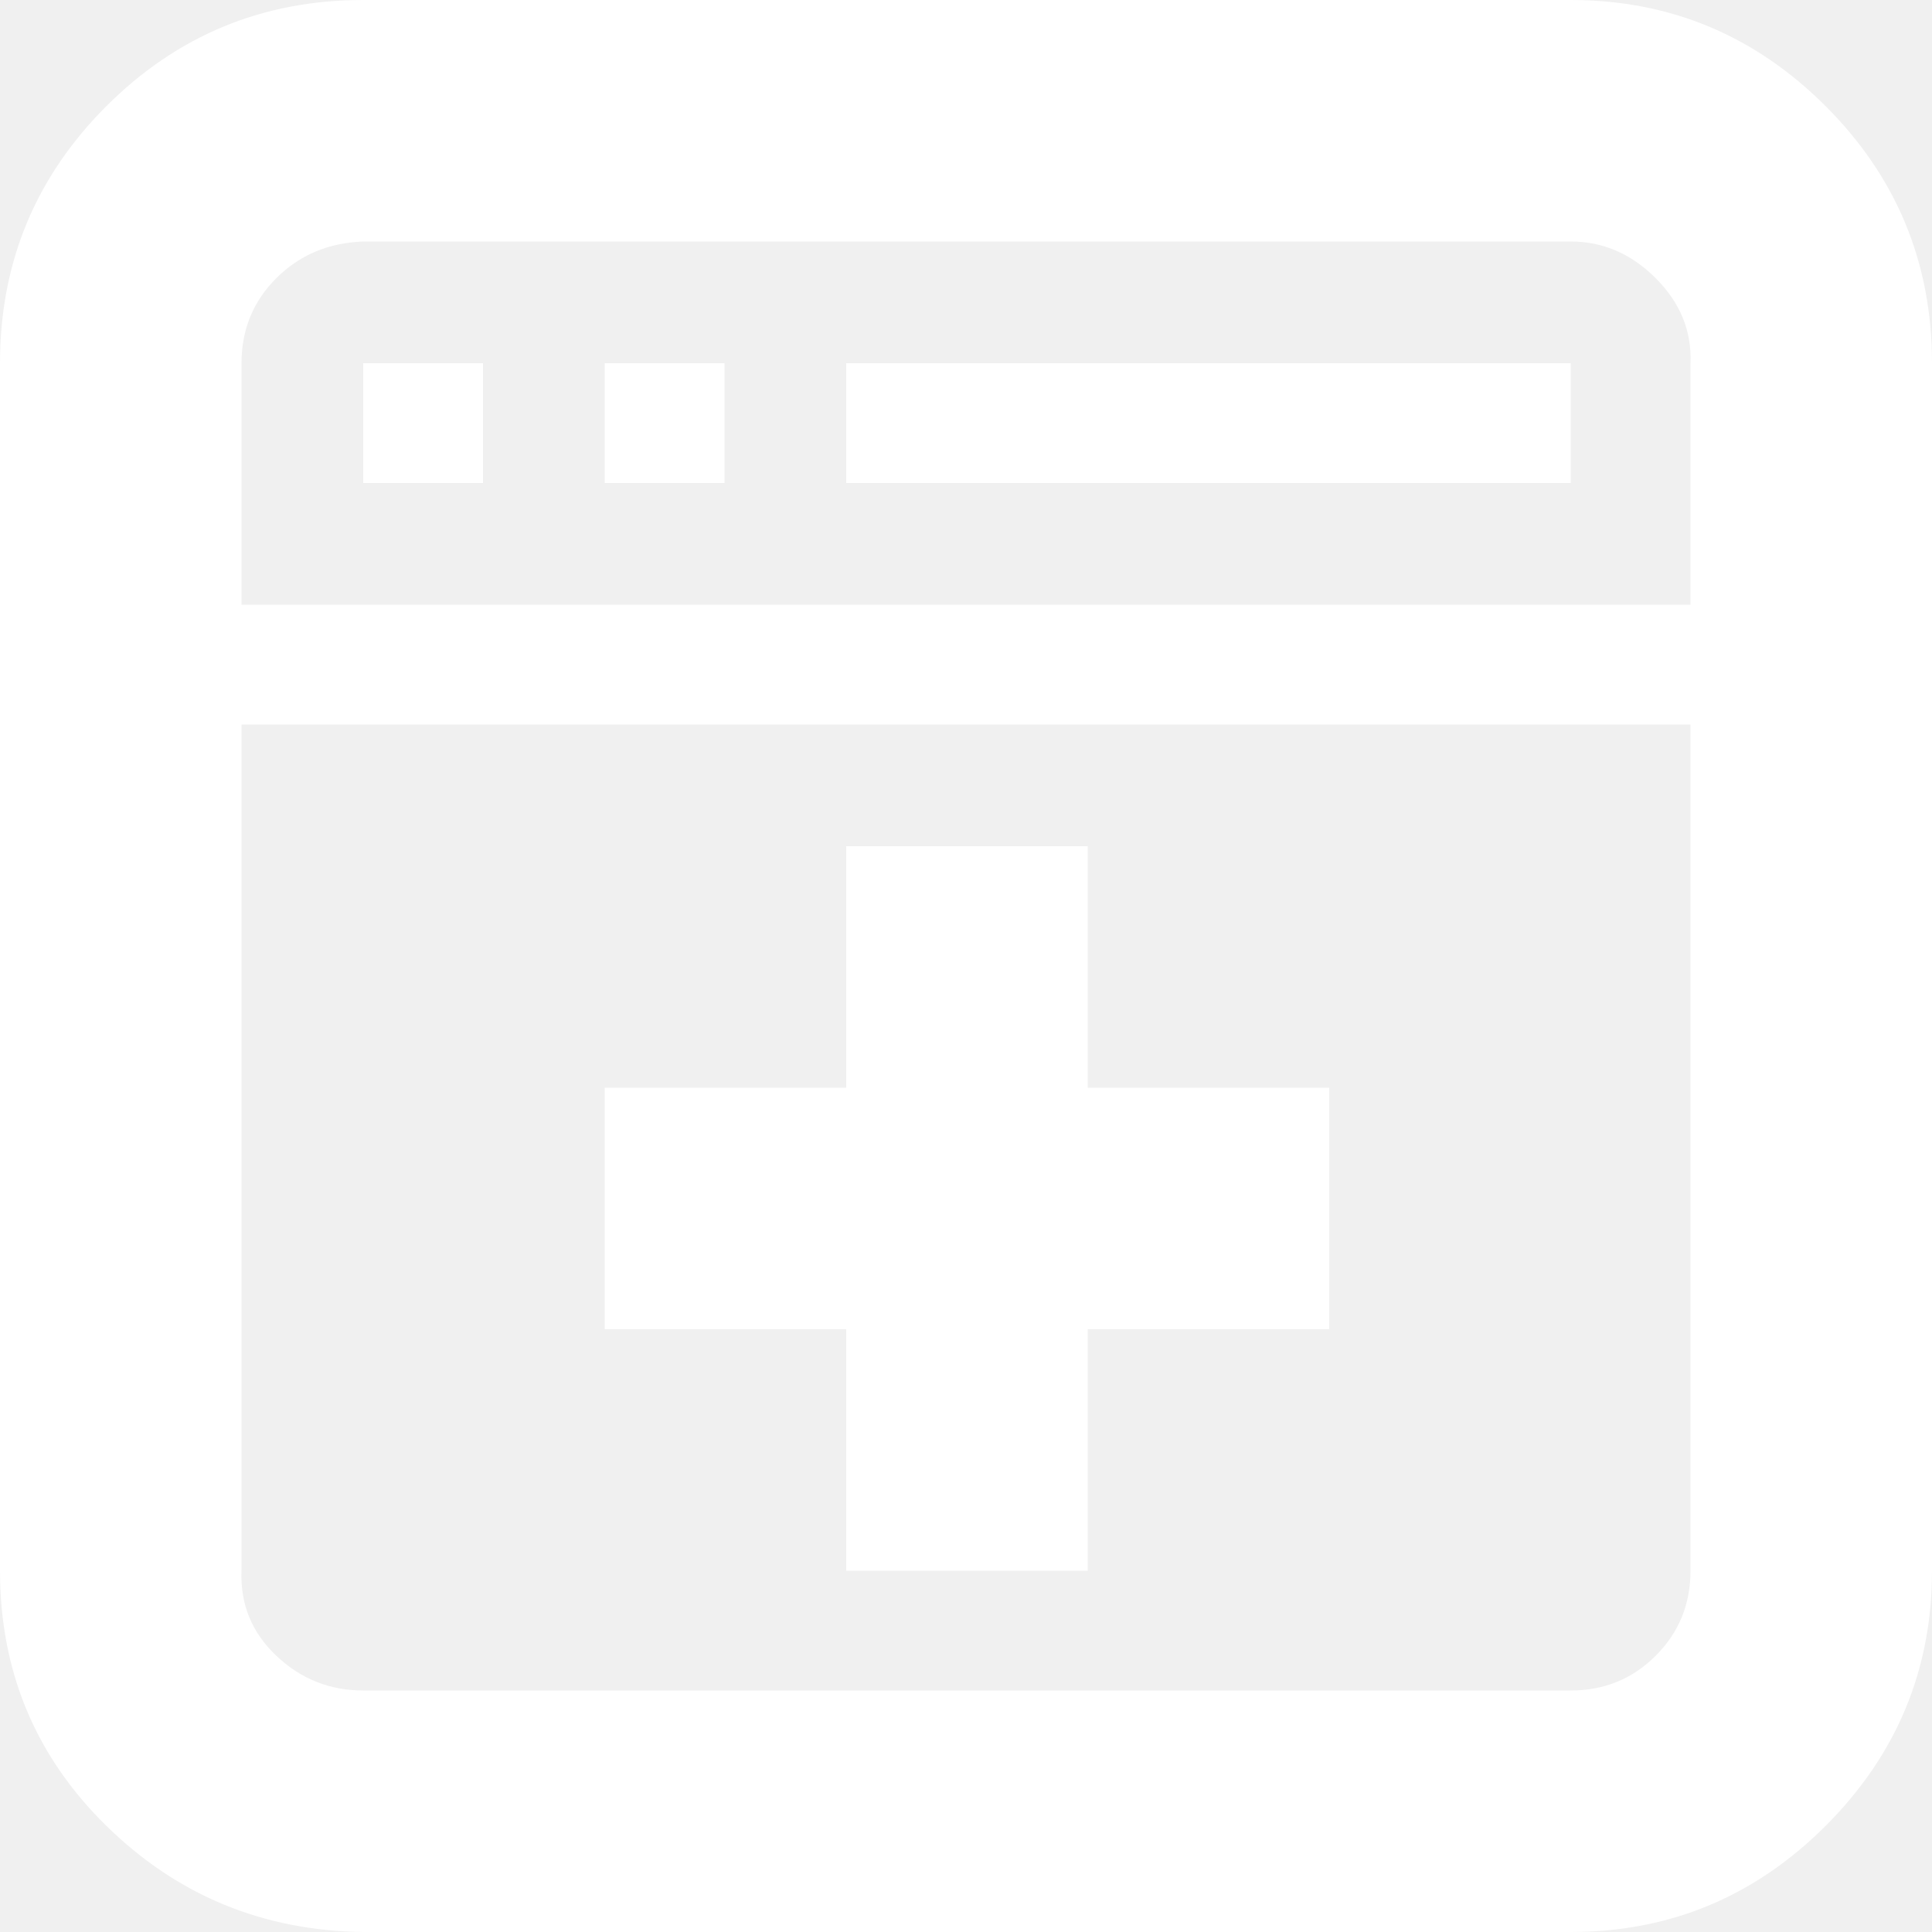
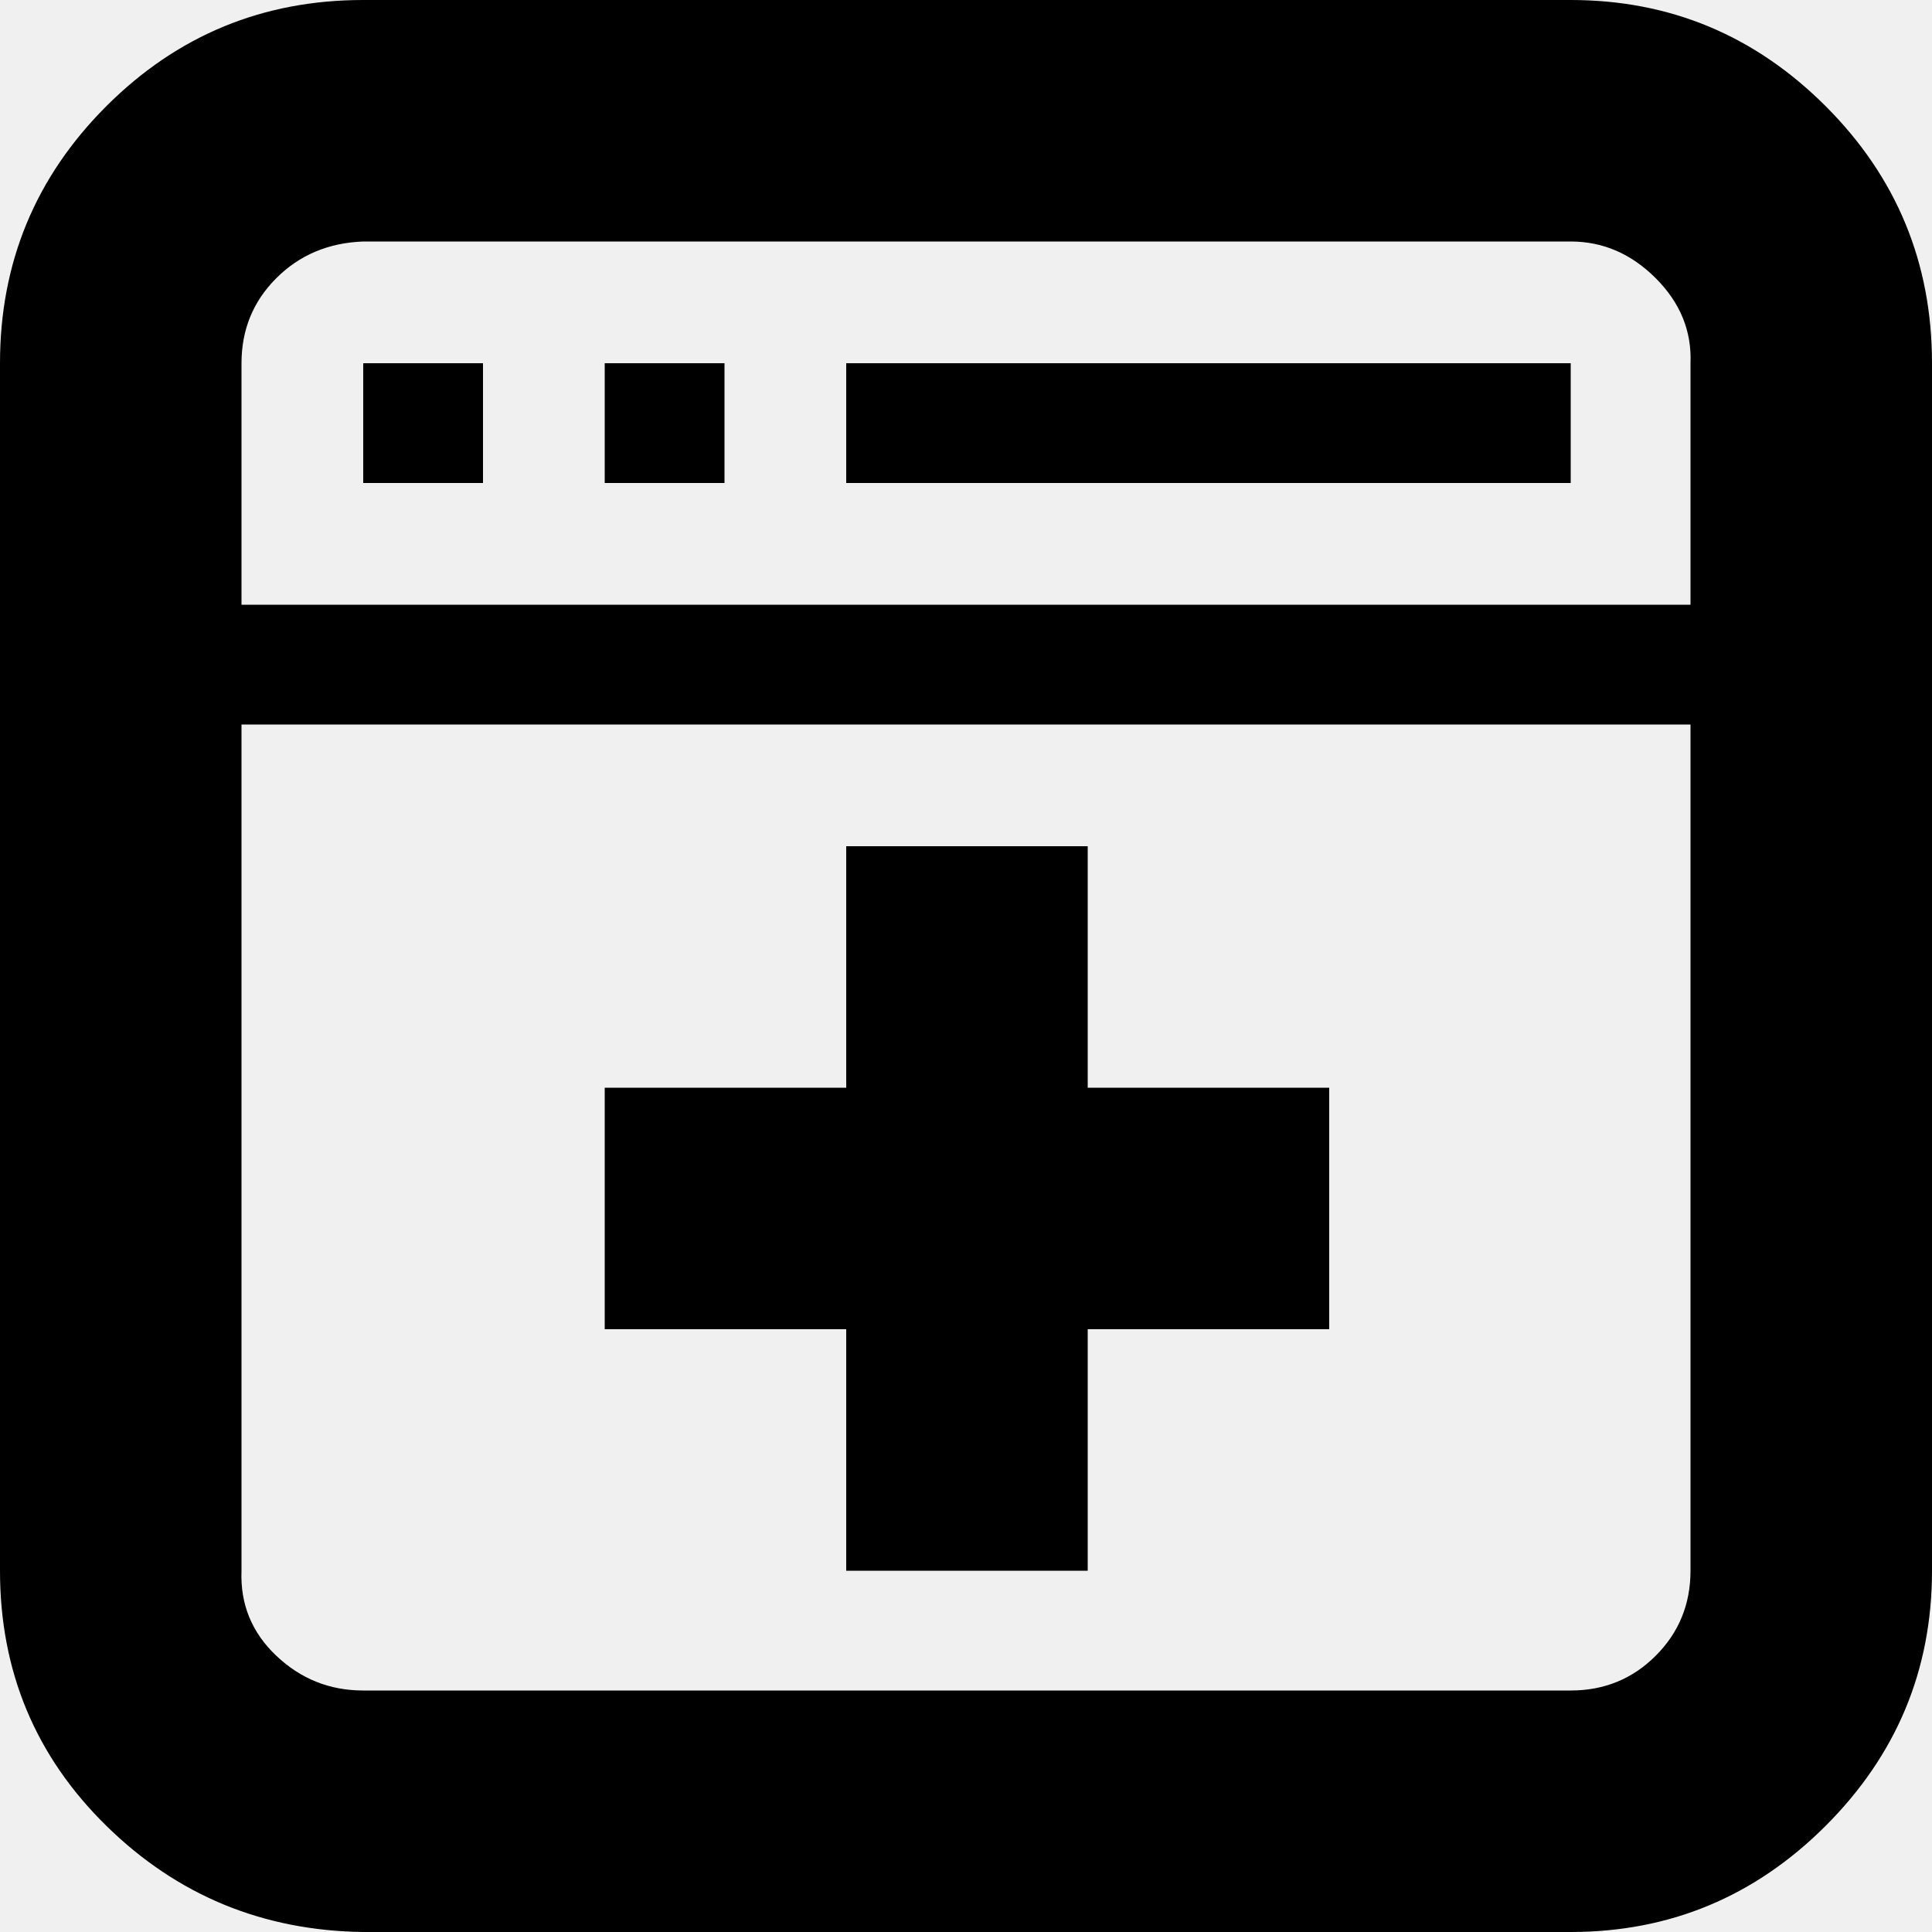
- <svg class="fill" fill="white" viewBox="0 0 32 32">
+ <svg class="fill" fill="currentColor" viewBox="0 0 32 32">
  <path d="M0 26.016q0 2.496 1.76 4.224t4.256 1.76h20q2.464 0 4.224-1.76t1.76-4.224v-20q0-2.496-1.76-4.256t-4.224-1.76h-20q-2.496 0-4.256 1.76t-1.76 4.256v20zM4 26.016v-14.016h24v14.016q0 0.832-0.576 1.408t-1.408 0.576h-20q-0.832 0-1.44-0.576t-0.576-1.408zM4 10.016v-4q0-0.832 0.576-1.408t1.44-0.608h20q0.8 0 1.408 0.608t0.576 1.408v4h-24zM6.016 8h1.984v-1.984h-1.984v1.984zM10.016 22.016h4v4h4v-4h4v-4h-4v-4h-4v4h-4v4zM10.016 8h1.984v-1.984h-1.984v1.984zM14.016 8h12v-1.984h-12v1.984z" />
</svg>
